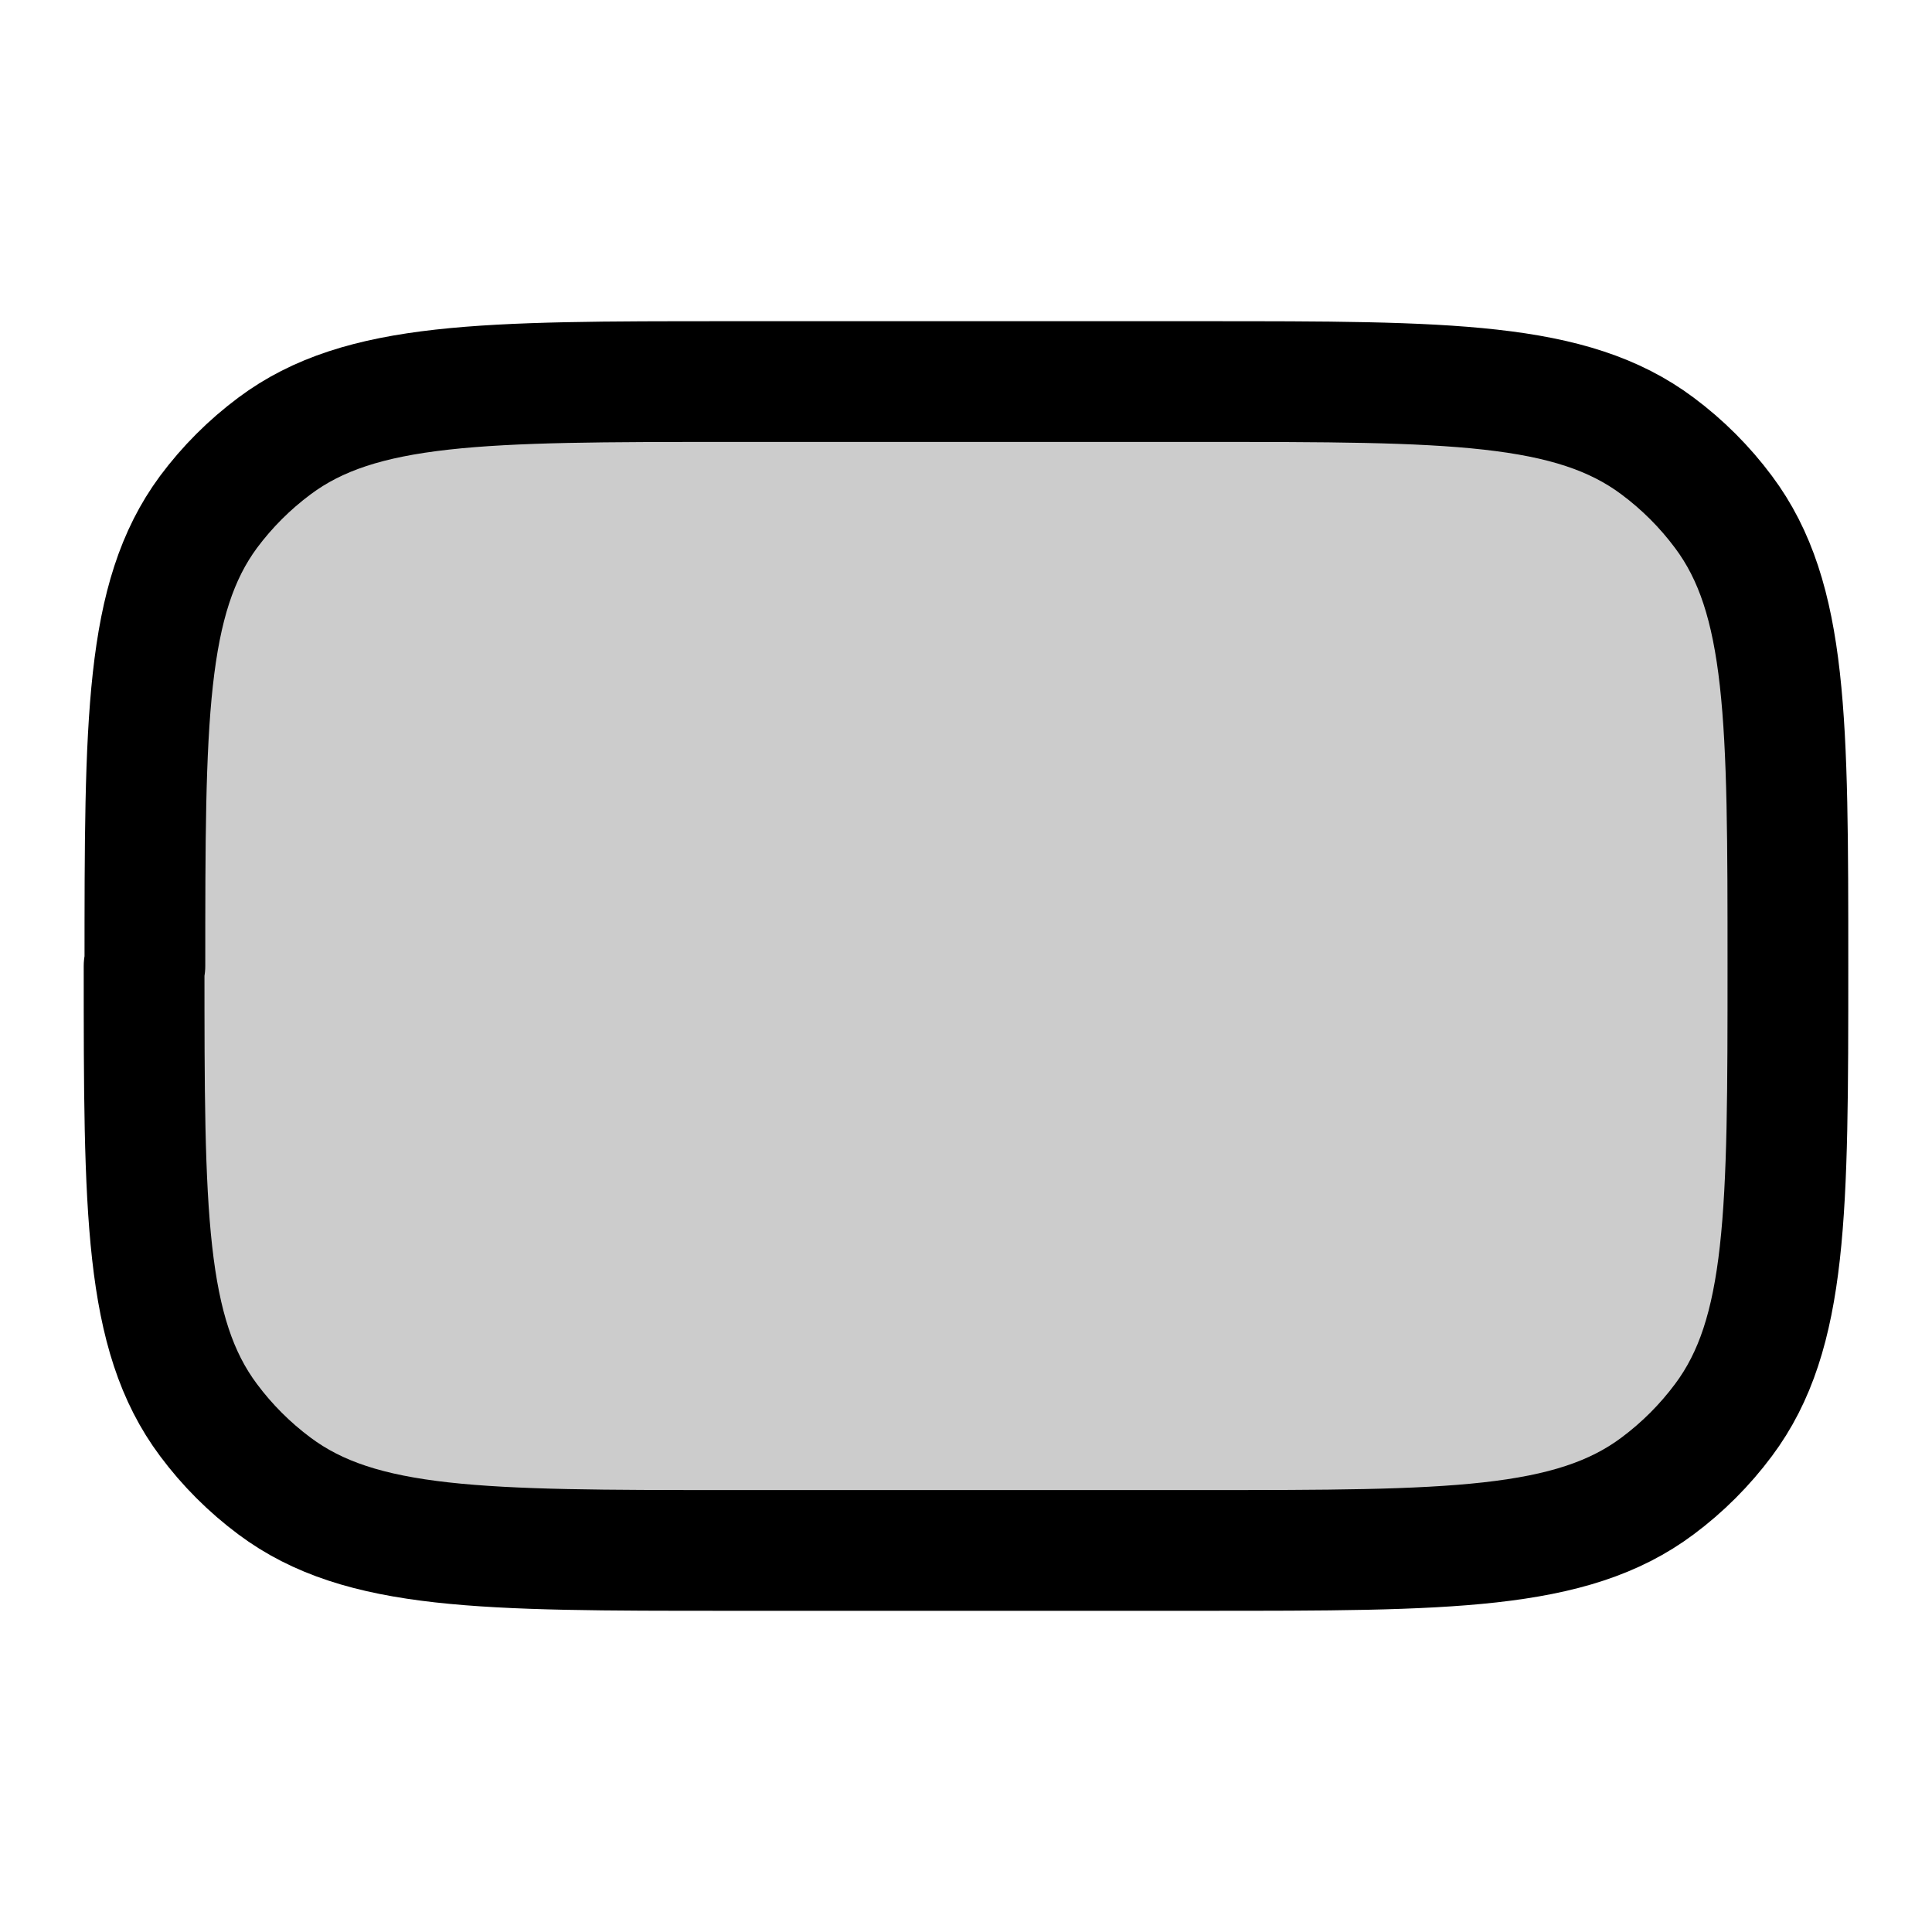
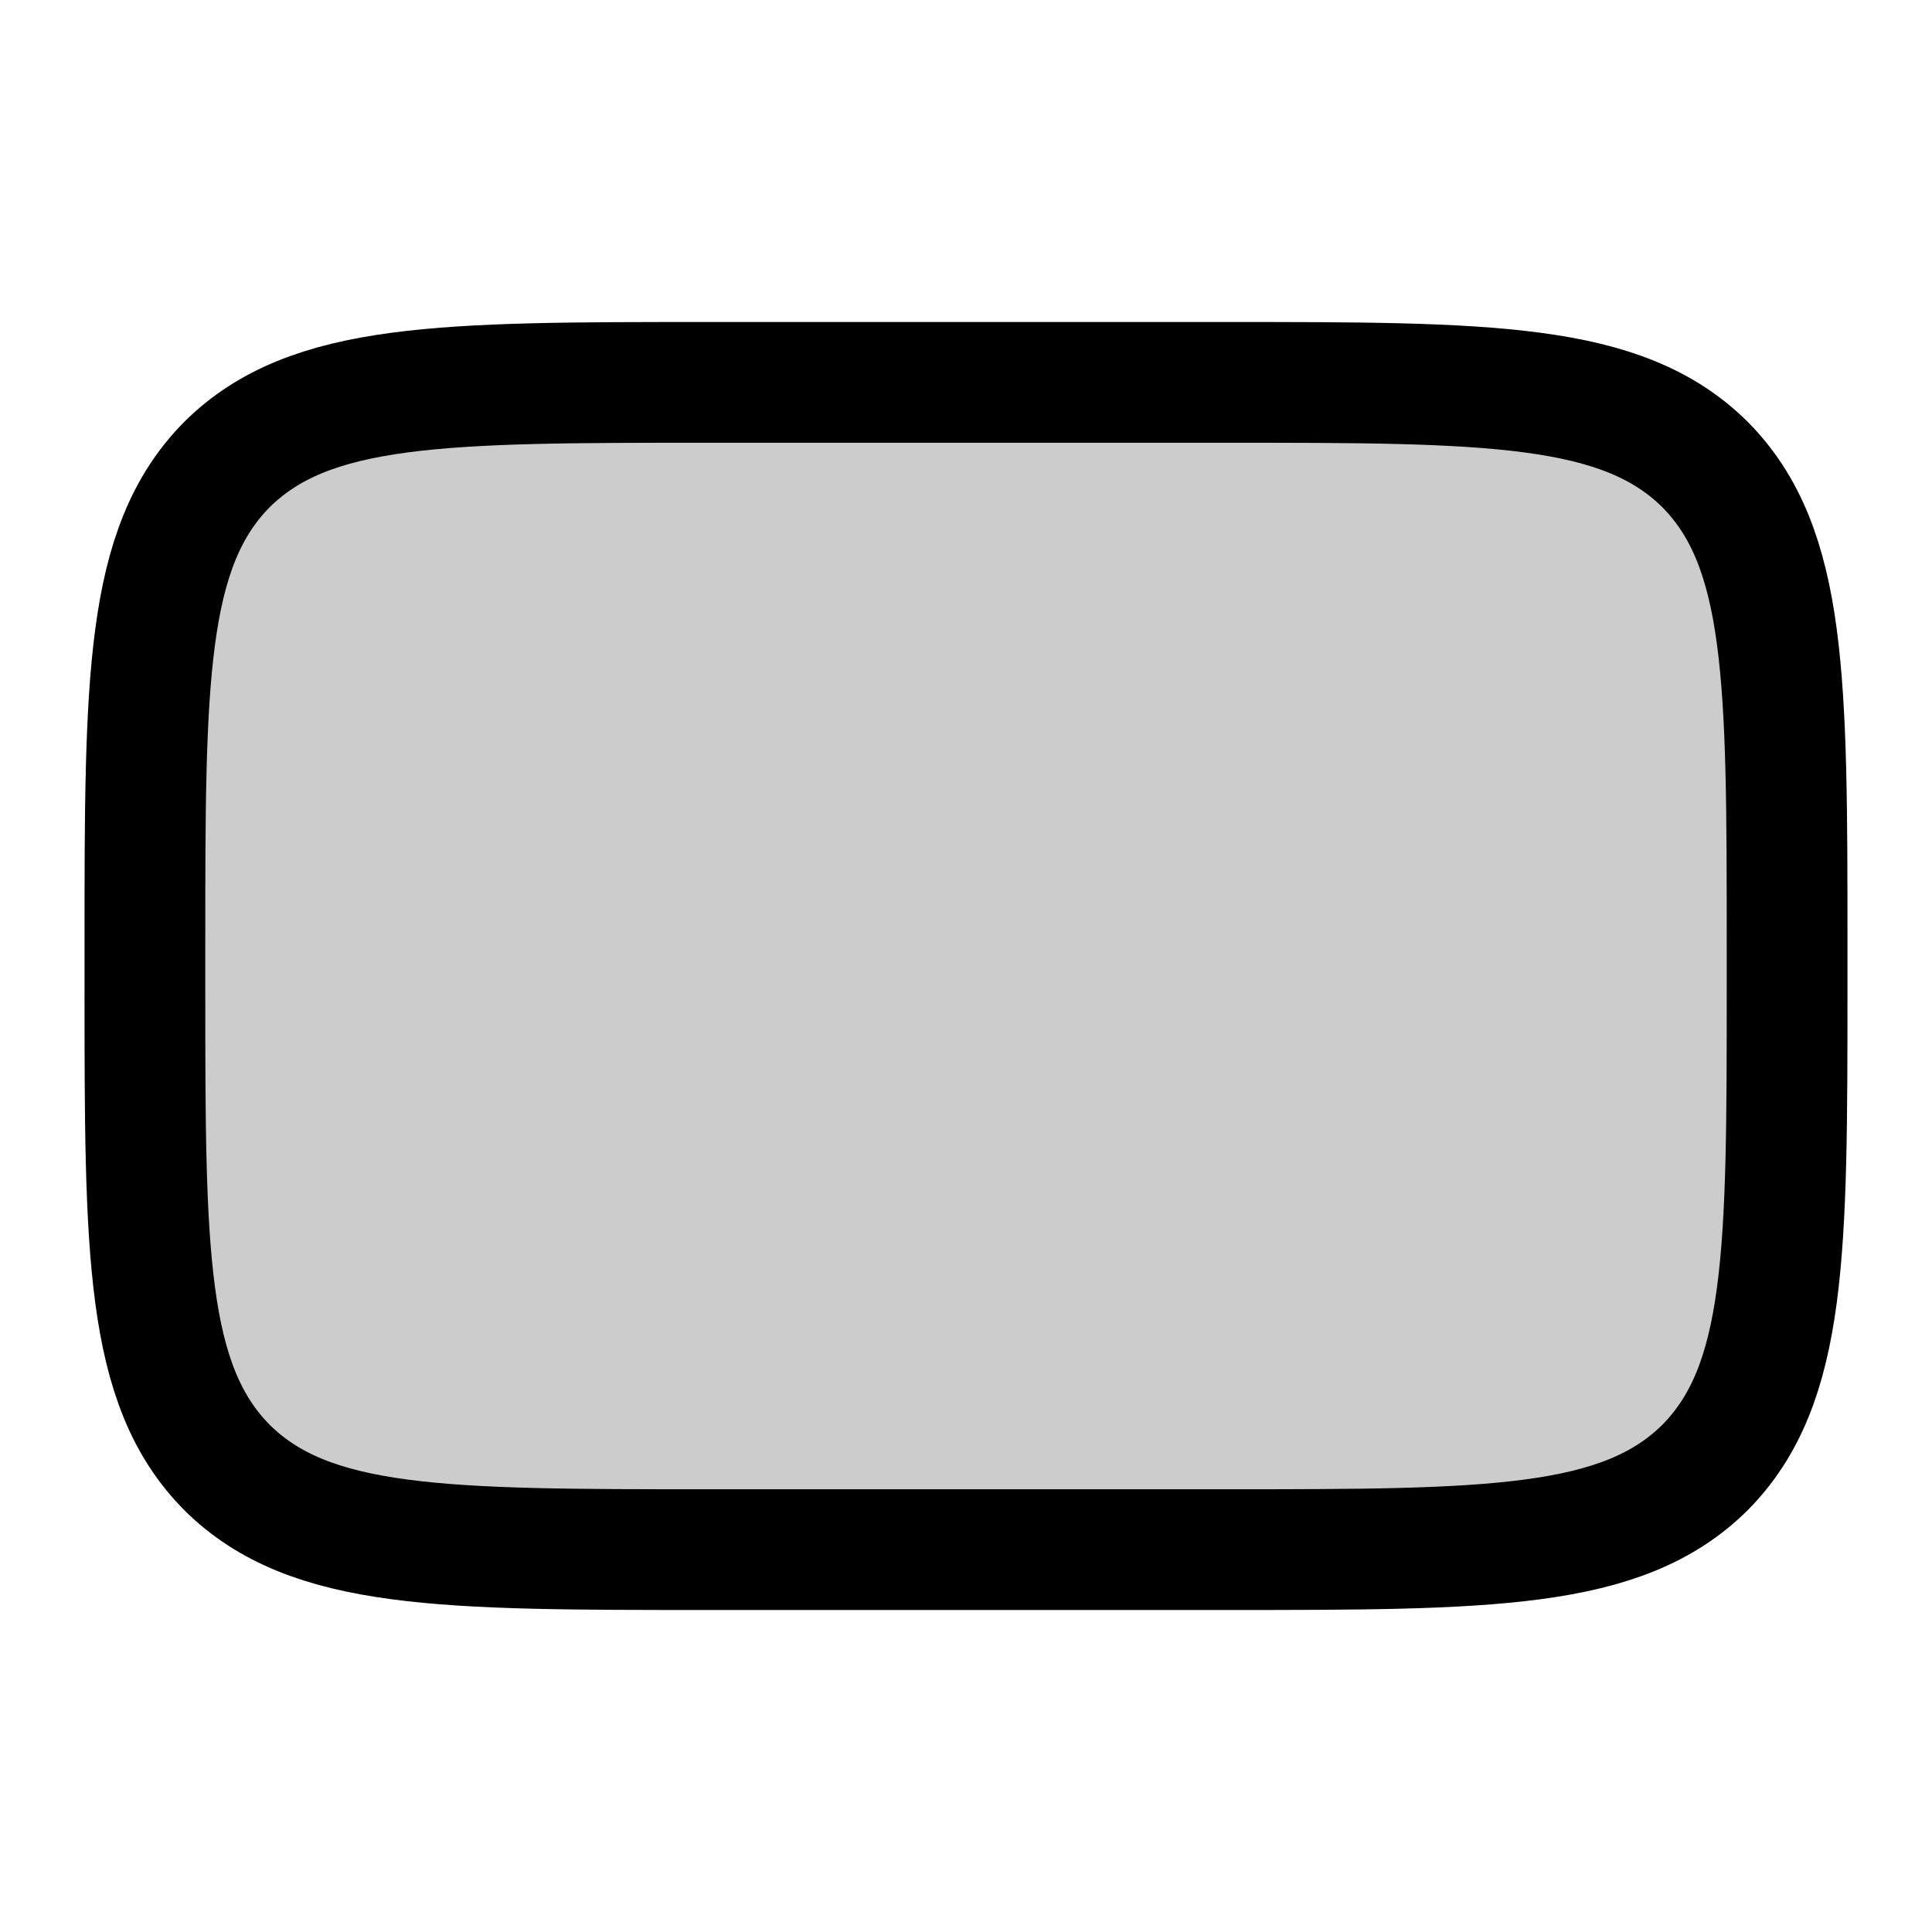
<svg xmlns="http://www.w3.org/2000/svg" width="24" height="24" viewBox="0 0 24 24" fill="none">
-   <path opacity=".2" d="M14.95 19.25c3.05 0 4.57 0 5.64-.79a4 4 0 0 0 .82-.82c.8-1.07.8-2.59.8-5.64s0-4.57-.8-5.64a4 4 0 0 0-.82-.82c-1.07-.8-2.6-.8-5.64-.8h-5.9c-3.05 0-4.57 0-5.64.8a4 4 0 0 0-.82.82c-.8 1.07-.8 2.59-.8 5.64s0 4.57.8 5.64a4 4 0 0 0 .82.82c1.07.8 2.6.8 5.64.8z" fill="currentColor" />
-   <path d="M1.8 12c0-3.05 0-4.57.79-5.64a4 4 0 0 1 .82-.82c1.07-.8 2.6-.8 5.64-.8h5.9c3.05 0 4.57 0 5.64.8a4 4 0 0 1 .82.82c.8 1.07.8 2.59.8 5.64v0c0 3.05 0 4.57-.8 5.64a4 4 0 0 1-.82.82c-1.07.8-2.6.8-5.64.8h-5.9c-3.05 0-4.57 0-5.64-.8a4 4 0 0 1-.82-.82c-.8-1.07-.8-2.59-.8-5.64" stroke-width="1.5" stroke-linecap="round" stroke-linejoin="round" stroke="currentColor" />
+   <path opacity=".2" d="M15.2 19.25c3.3 0 4.95 0 5.98-1.02 1.02-1.03 1.02-2.68 1.02-5.98v-.5c0-3.3 0-4.95-1.02-5.98-1.03-1.02-2.68-1.02-5.98-1.02H8.8c-3.3 0-4.95 0-5.98 1.02C1.8 6.8 1.8 8.45 1.8 11.75v.5c0 3.3 0 4.95 1.02 5.98 1.03 1.02 2.68 1.02 5.98 1.02z" fill="currentColor" />
+   <path d="M1.8 12.25v-.5c0-3.3 0-4.95 1.02-5.98C3.85 4.75 5.5 4.75 8.8 4.75h6.4c3.3 0 4.95 0 5.98 1.02 1.02 1.03 1.02 2.68 1.02 5.98v.5c0 3.3 0 4.95-1.02 5.98-1.03 1.02-2.68 1.02-5.98 1.02H8.8c-3.3 0-4.95 0-5.98-1.02C1.8 17.2 1.8 15.55 1.8 12.25" stroke-width="1.5" stroke-linecap="round" stroke-linejoin="round" stroke="currentColor" />
</svg>
